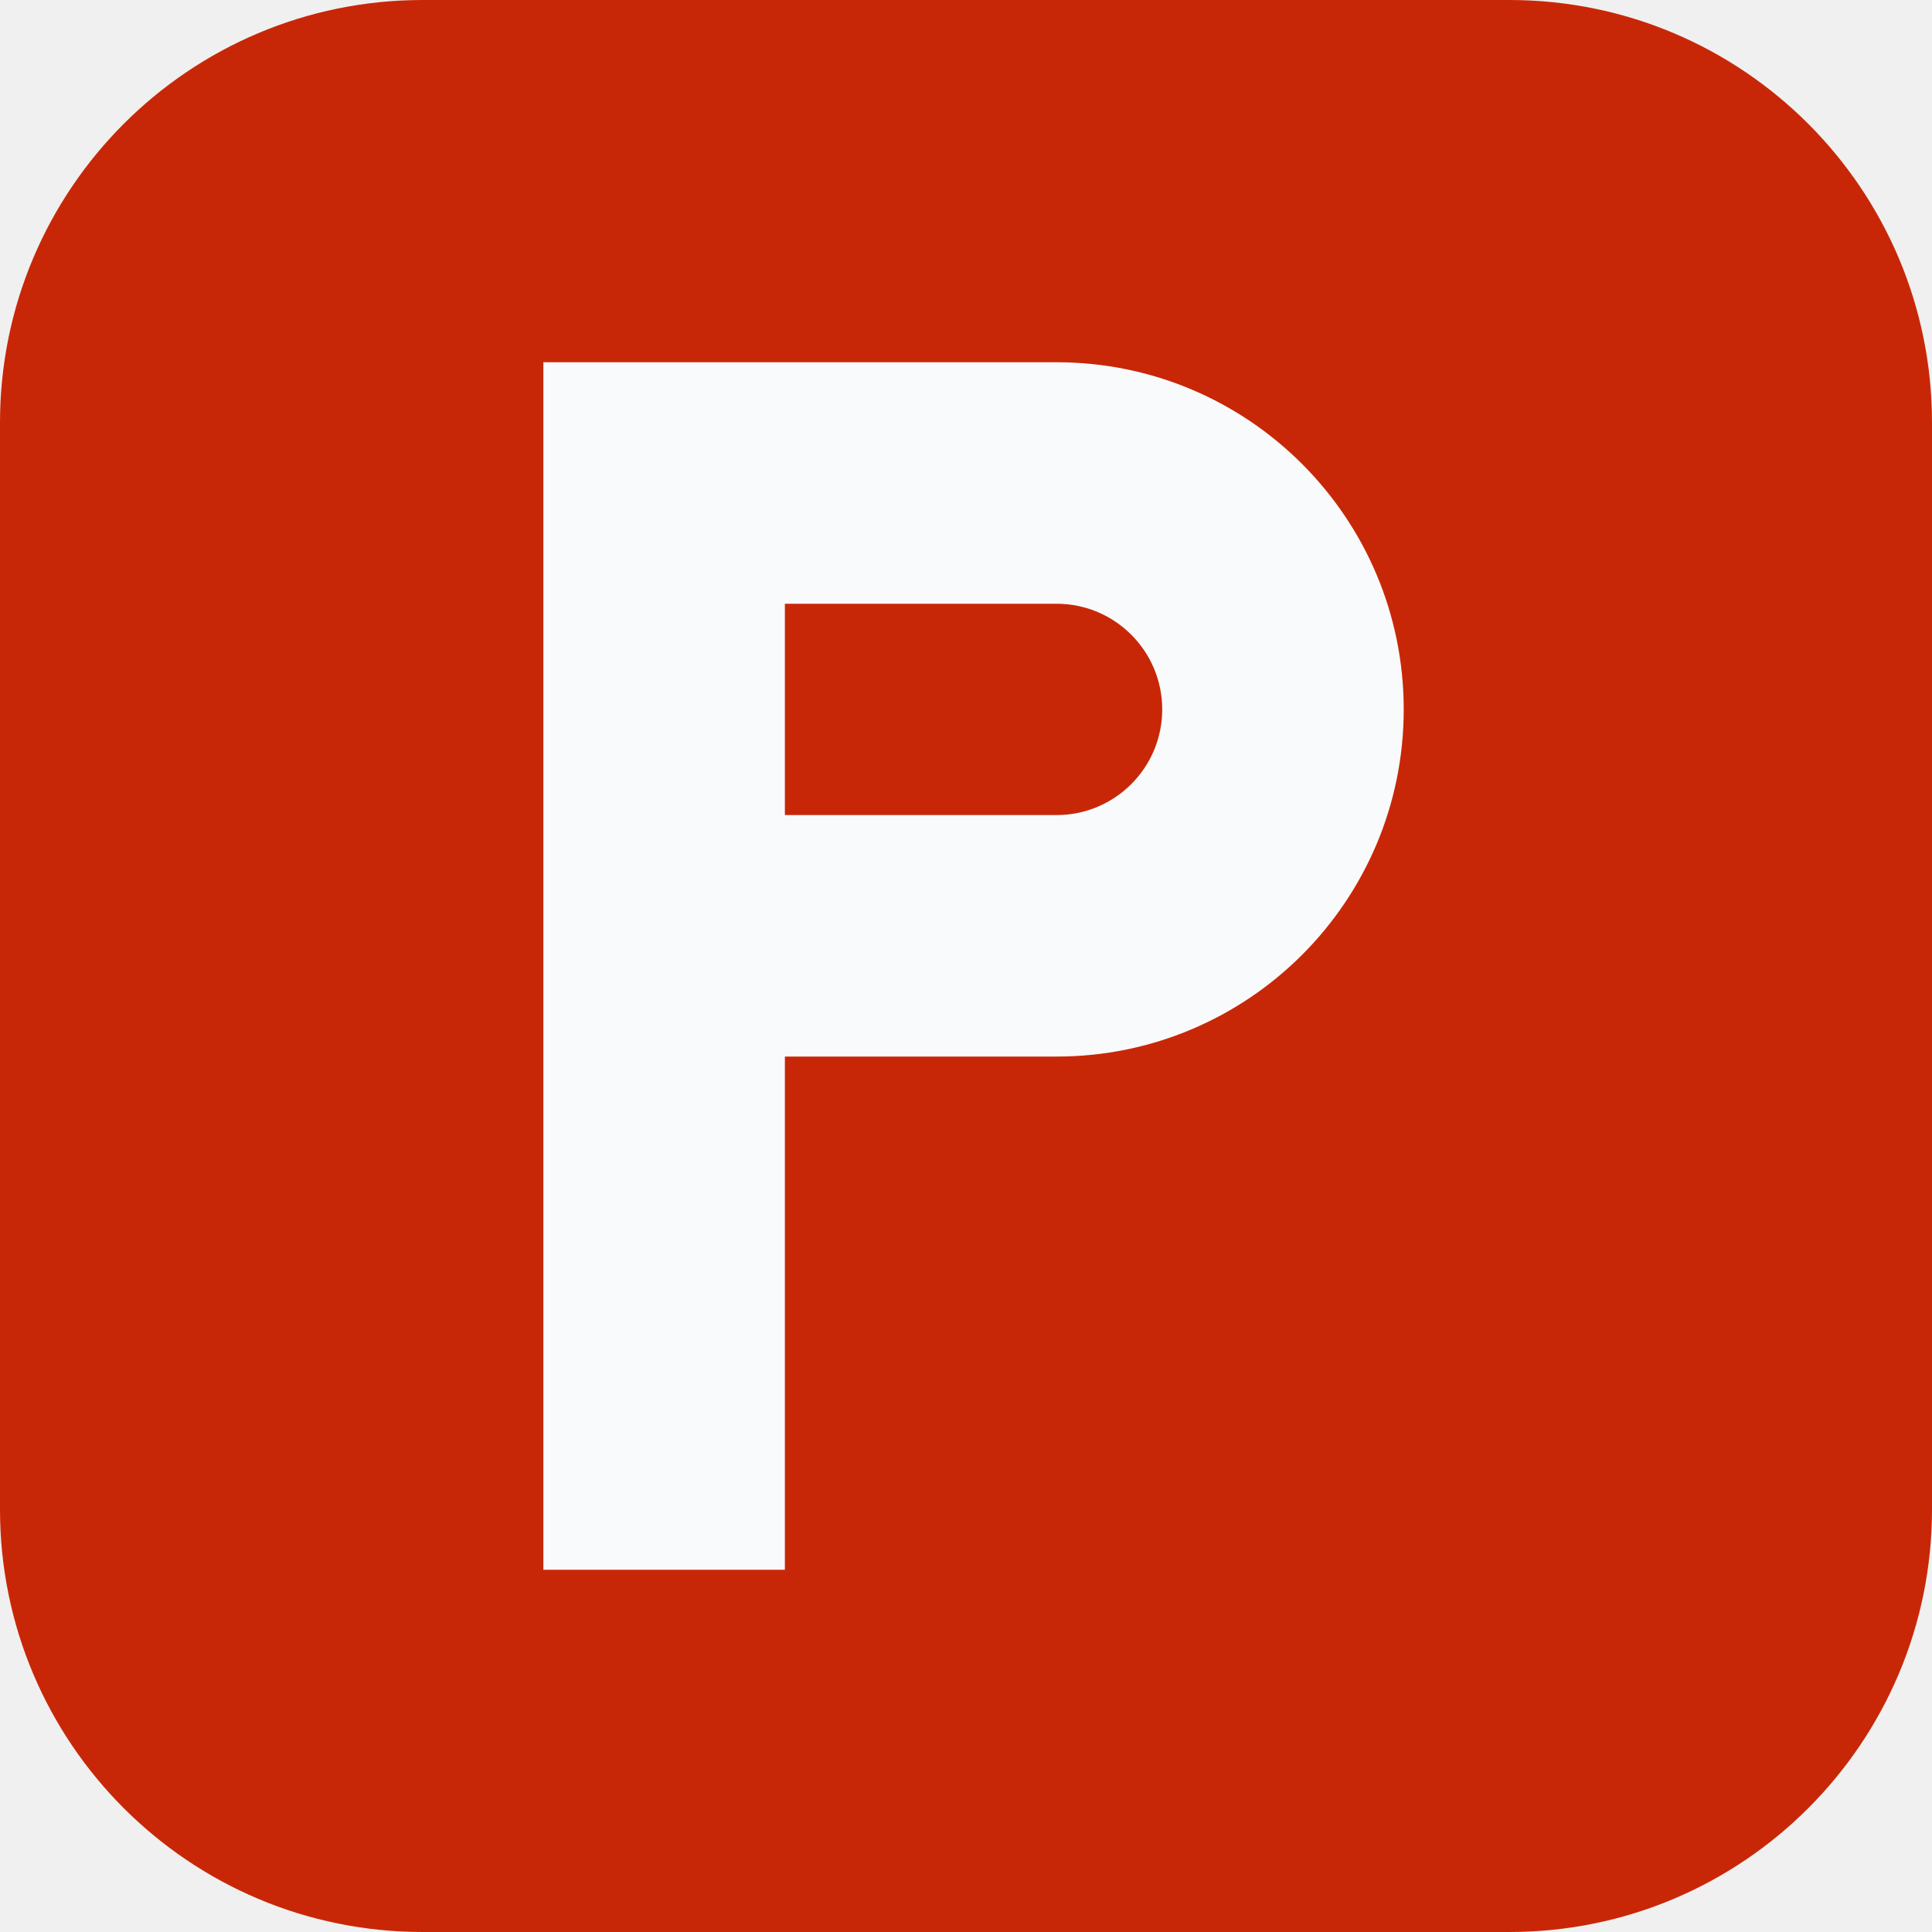
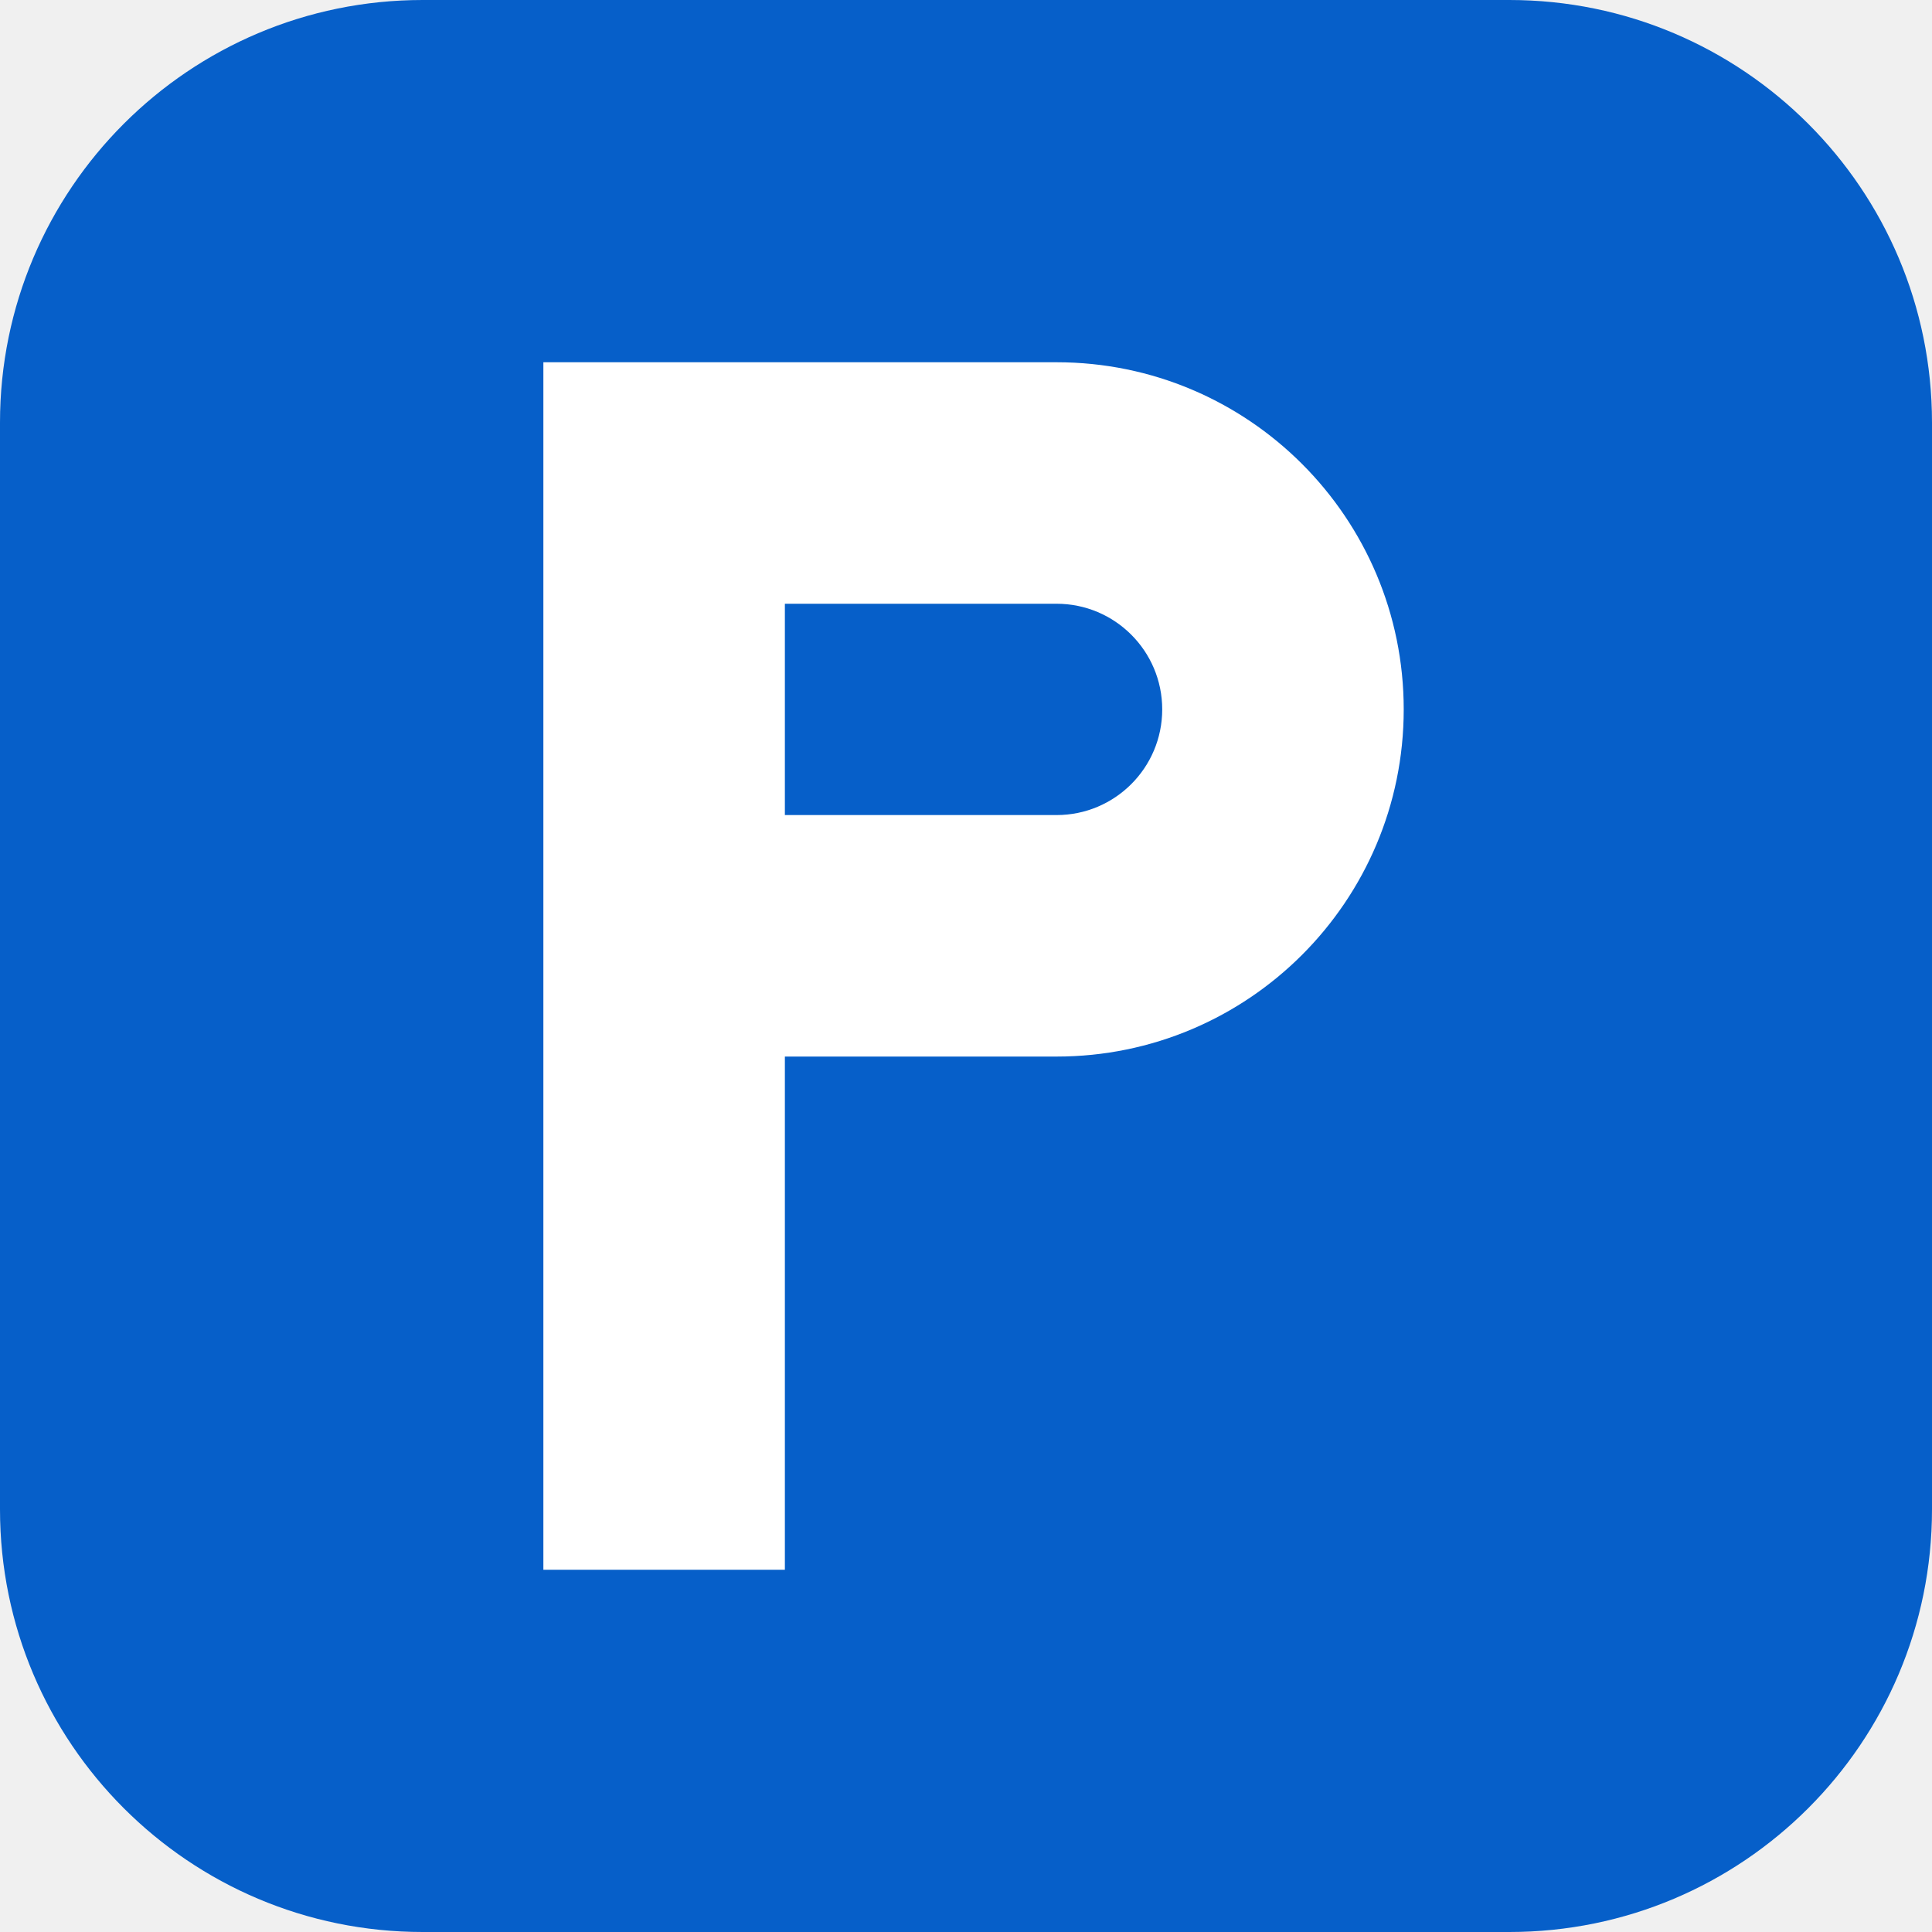
<svg xmlns="http://www.w3.org/2000/svg" viewBox="0 0 32 32">
-   <rect width="32" height="32" rx="7" fill="#c82707" />
-   <path fill="#f9fafb" fill-rule="evenodd" d="M9 6h8.5a5.75 5.75 0 0 1 0 11.5H13V26H9V6Zm4 4v3.5h4.5a1.75 1.75 0 0 0 0-3.5H13Z" />
+   <rect width="32" height="32" rx="7" fill="#065fc9" />
+   <path fill="#ffffff" fill-rule="evenodd" d="M9 6h8.5a5.75 5.75 0 0 1 0 11.5H13V26H9V6Zm4 4v3.5h4.5a1.75 1.75 0 0 0 0-3.5H13Z" />
</svg>
